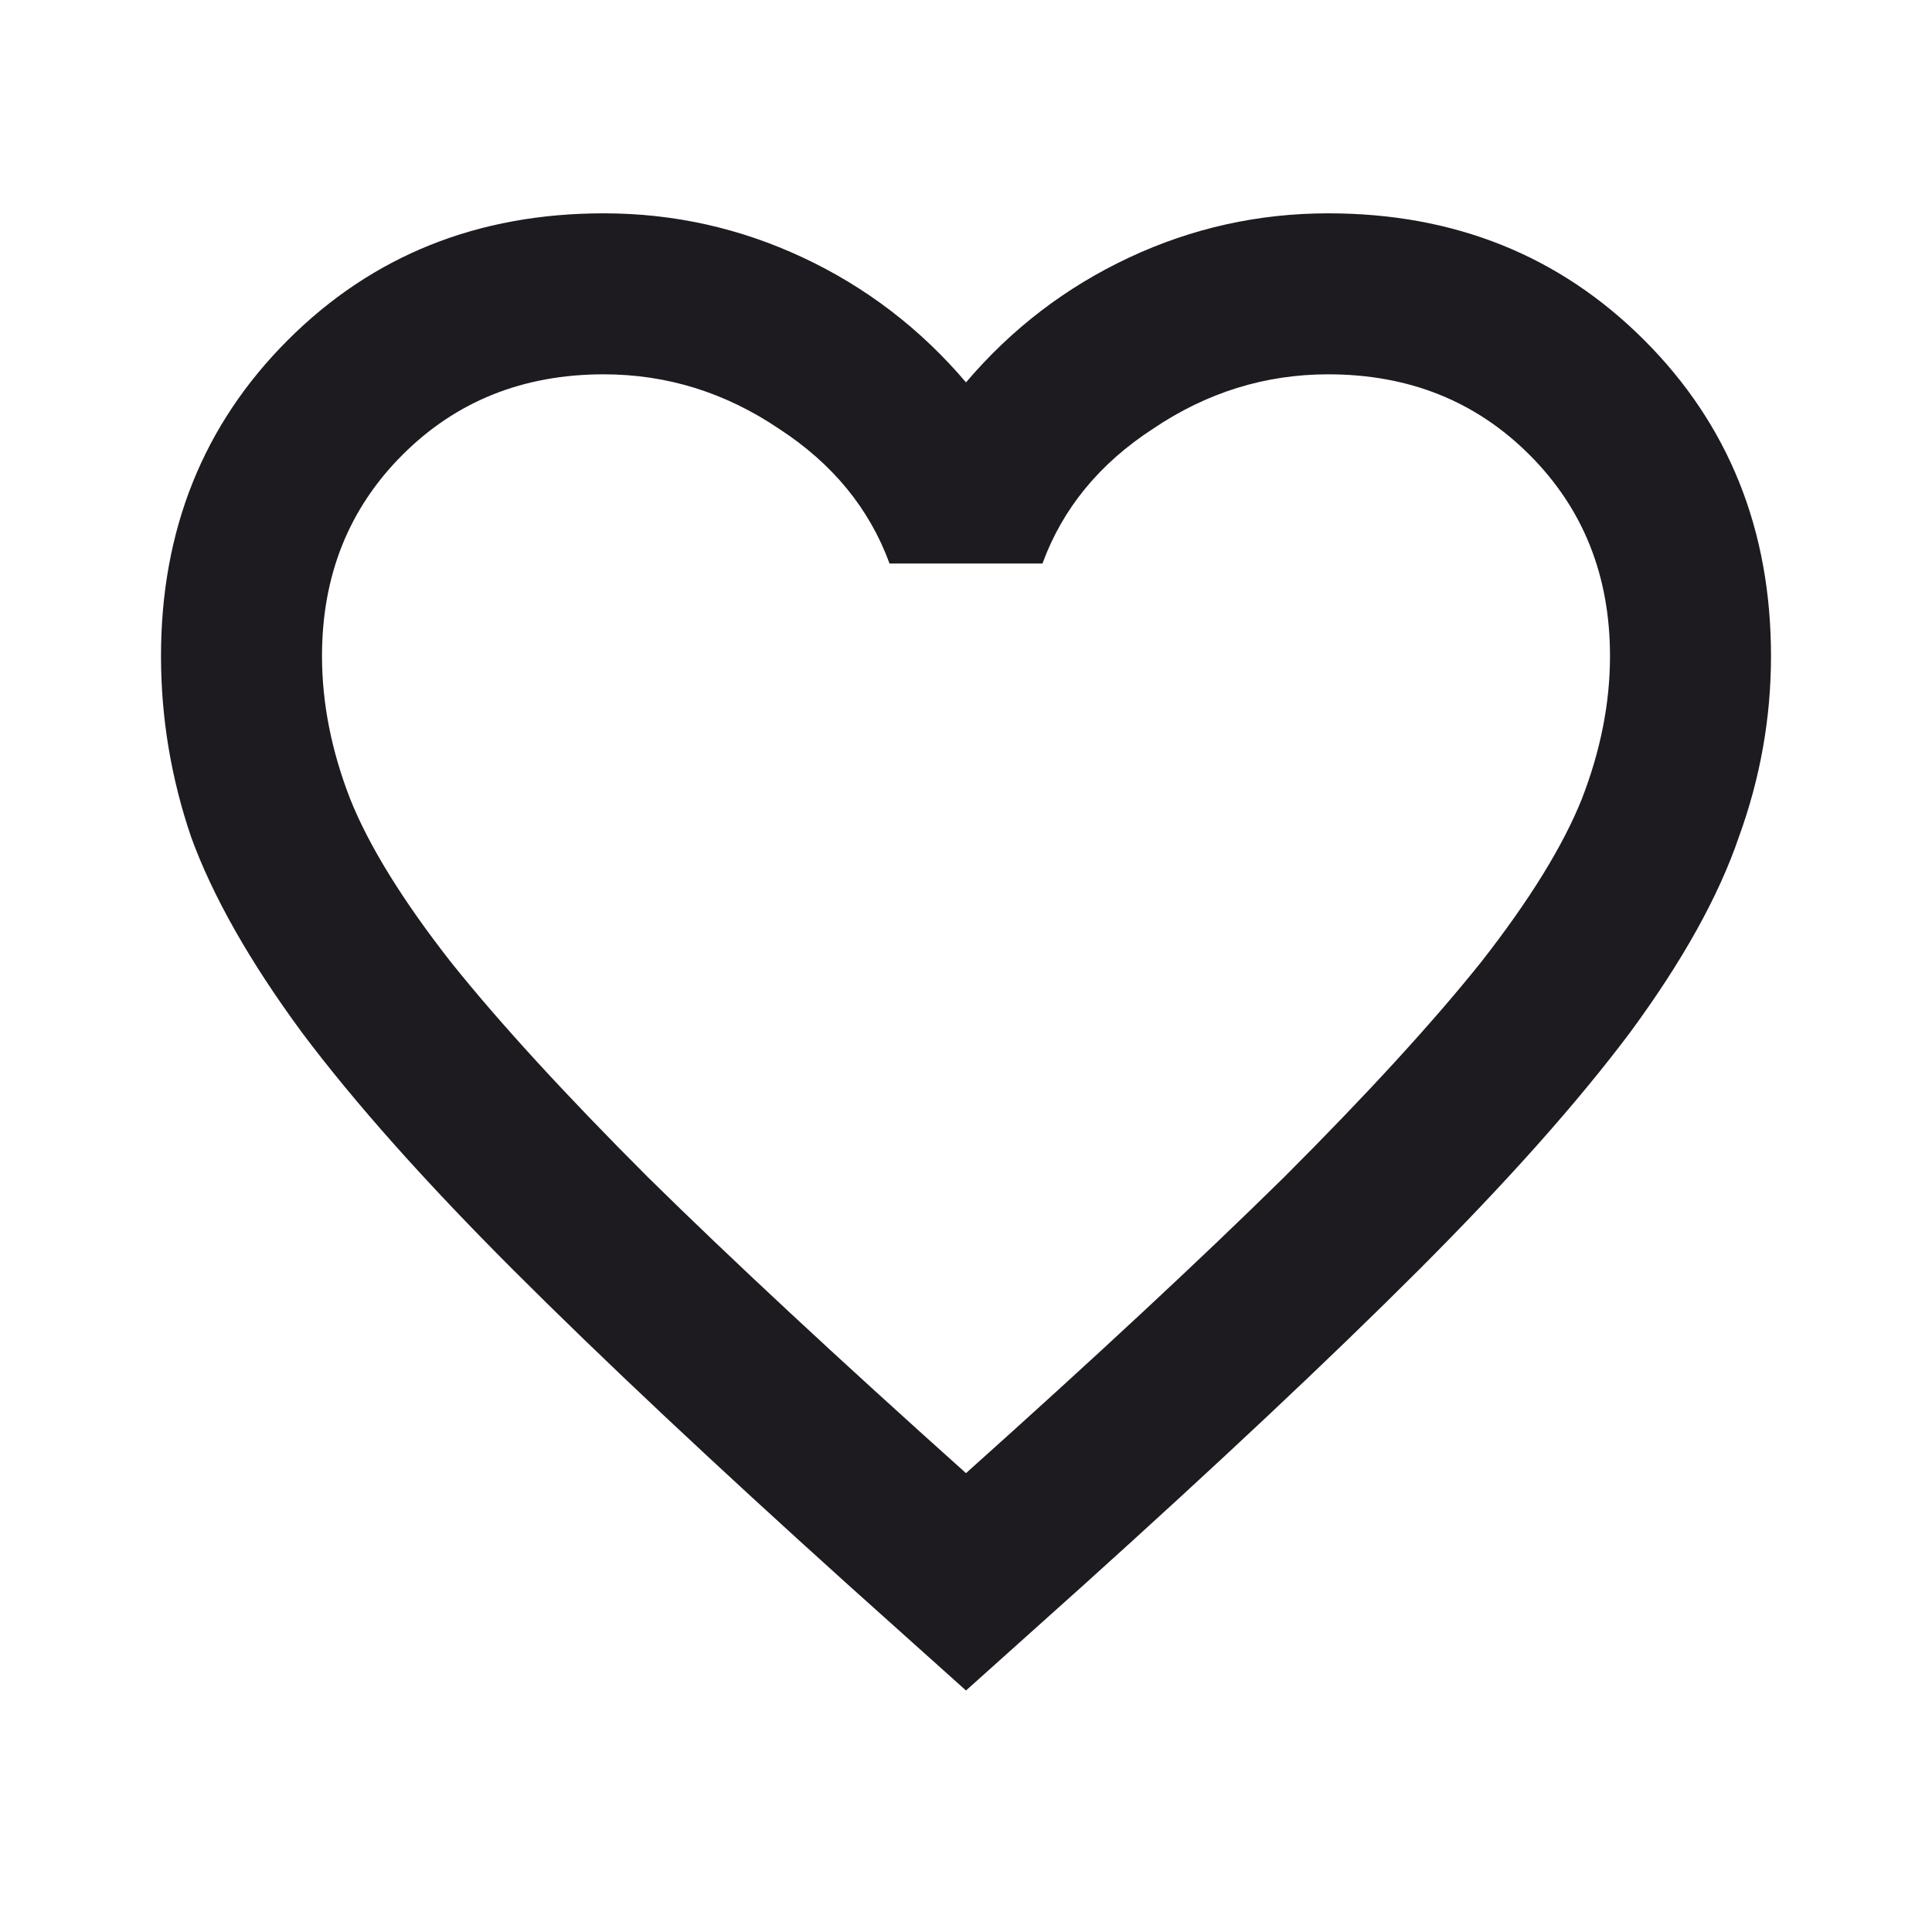
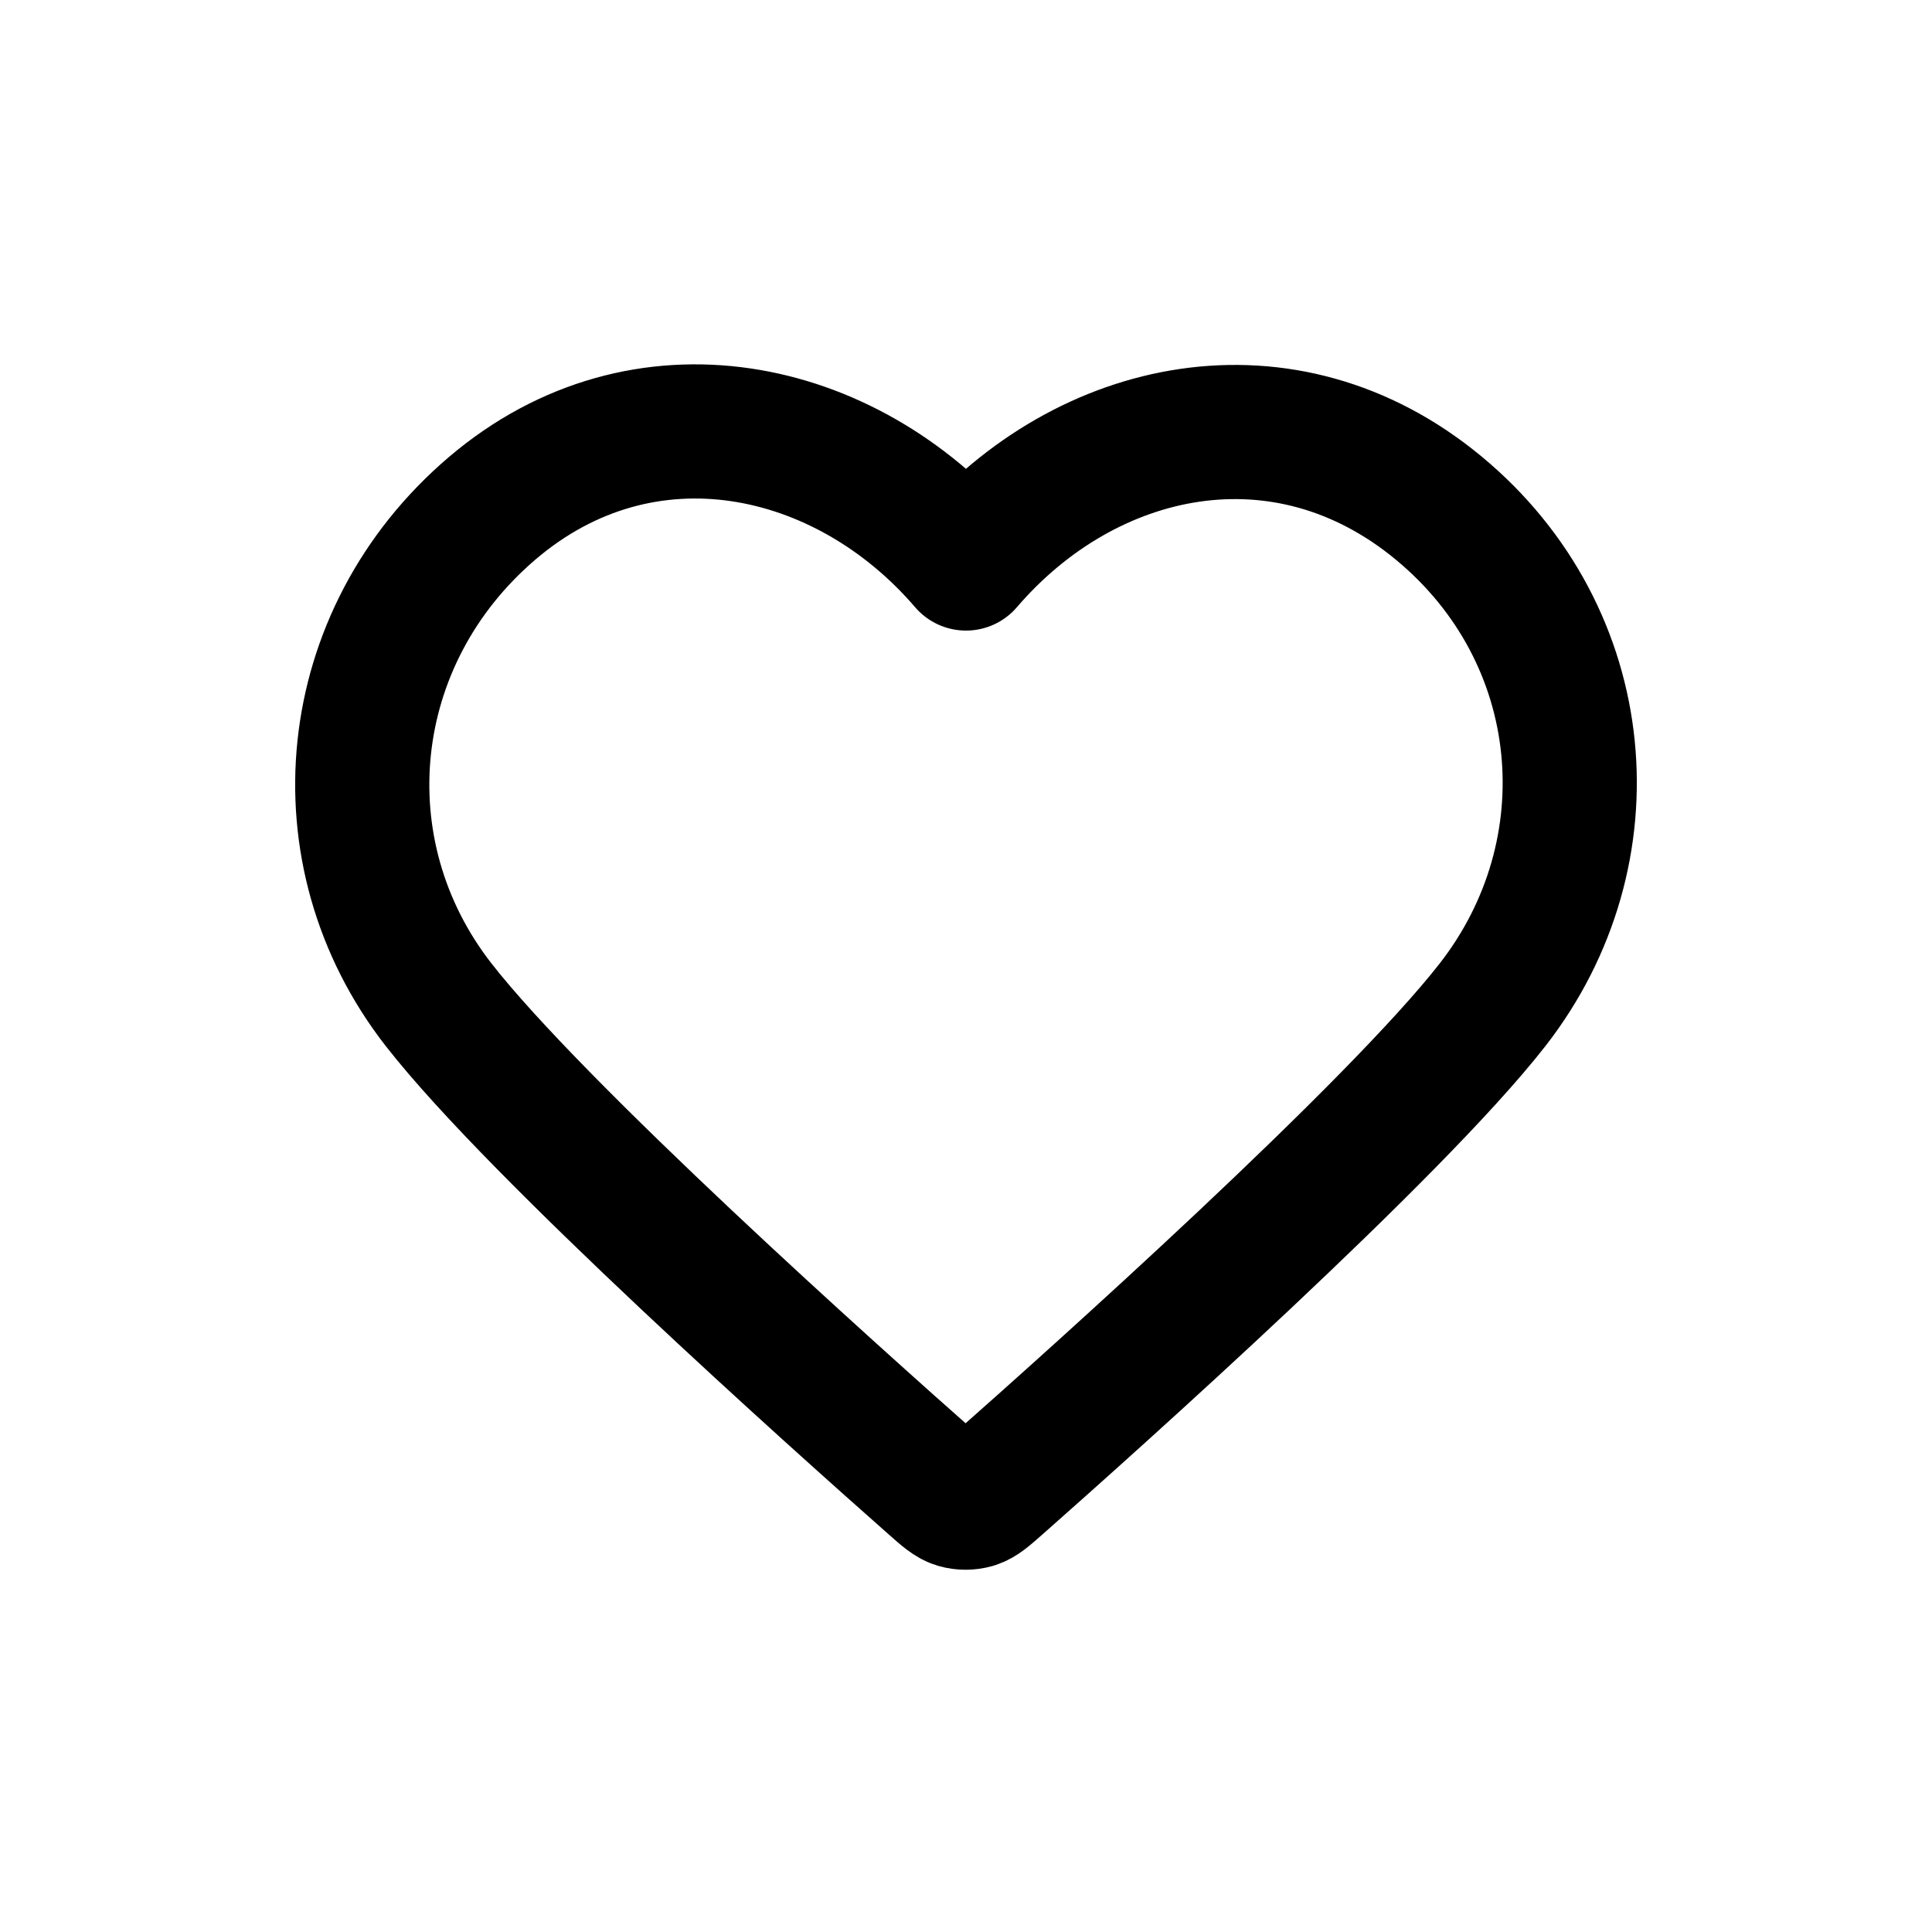
- <svg xmlns="http://www.w3.org/2000/svg" width="24" height="24" viewBox="0 0 24 24" fill="none">
-   <path d="M12 21L10.55 19.7C8.867 18.183 7.475 16.875 6.375 15.775C5.275 14.675 4.4 13.692 3.75 12.825C3.1 11.942 2.642 11.133 2.375 10.4C2.125 9.667 2 8.917 2 8.15C2 6.583 2.525 5.275 3.575 4.225C4.625 3.175 5.933 2.65 7.5 2.65C8.367 2.65 9.192 2.833 9.975 3.2C10.758 3.567 11.433 4.083 12 4.75C12.567 4.083 13.242 3.567 14.025 3.2C14.808 2.833 15.633 2.65 16.5 2.65C18.067 2.65 19.375 3.175 20.425 4.225C21.475 5.275 22 6.583 22 8.15C22 8.917 21.867 9.667 21.6 10.4C21.35 11.133 20.9 11.942 20.25 12.825C19.6 13.692 18.725 14.675 17.625 15.775C16.525 16.875 15.133 18.183 13.45 19.7L12 21ZM12 18.3C13.6 16.867 14.917 15.642 15.95 14.625C16.983 13.592 17.8 12.7 18.4 11.95C19 11.183 19.417 10.508 19.65 9.925C19.883 9.325 20 8.733 20 8.15C20 7.15 19.667 6.317 19 5.65C18.333 4.983 17.5 4.65 16.5 4.65C15.717 4.65 14.992 4.875 14.325 5.325C13.658 5.758 13.2 6.317 12.95 7H11.05C10.8 6.317 10.342 5.758 9.675 5.325C9.008 4.875 8.283 4.65 7.5 4.65C6.5 4.65 5.667 4.983 5 5.65C4.333 6.317 4 7.15 4 8.15C4 8.733 4.117 9.325 4.35 9.925C4.583 10.508 5 11.183 5.6 11.95C6.2 12.7 7.017 13.592 8.05 14.625C9.083 15.642 10.4 16.867 12 18.3Z" fill="#1D1B20" />
+ <svg xmlns="http://www.w3.org/2000/svg" width="800px" height="800px" viewBox="-2.4 -2.4 28.80 28.80" fill="none" stroke="#ff0000">
+   <g id="SVGRepo_bgCarrier" stroke-width="0" />
+   <g id="SVGRepo_tracerCarrier" stroke-linecap="round" stroke-linejoin="round" />
+   <g id="SVGRepo_iconCarrier">
+     <path fill-rule="evenodd" clip-rule="evenodd" d="M12 6C10.201 3.903 7.194 3.255 4.939 5.175C2.685 7.096 2.367 10.306 4.138 12.577C5.61 14.465 10.065 18.448 11.525 19.737C11.688 19.881 11.77 19.953 11.865 19.982C11.948 20.006 12.039 20.006 12.123 19.982C12.218 19.953 12.299 19.881 12.463 19.737C13.923 18.448 18.378 14.465 19.85 12.577C21.62 10.306 21.342 7.075 19.048 5.175C16.755 3.275 13.799 3.903 12 6Z" stroke="#000000" stroke-width="2" stroke-linecap="round" stroke-linejoin="round" />
+   </g>
</svg>
